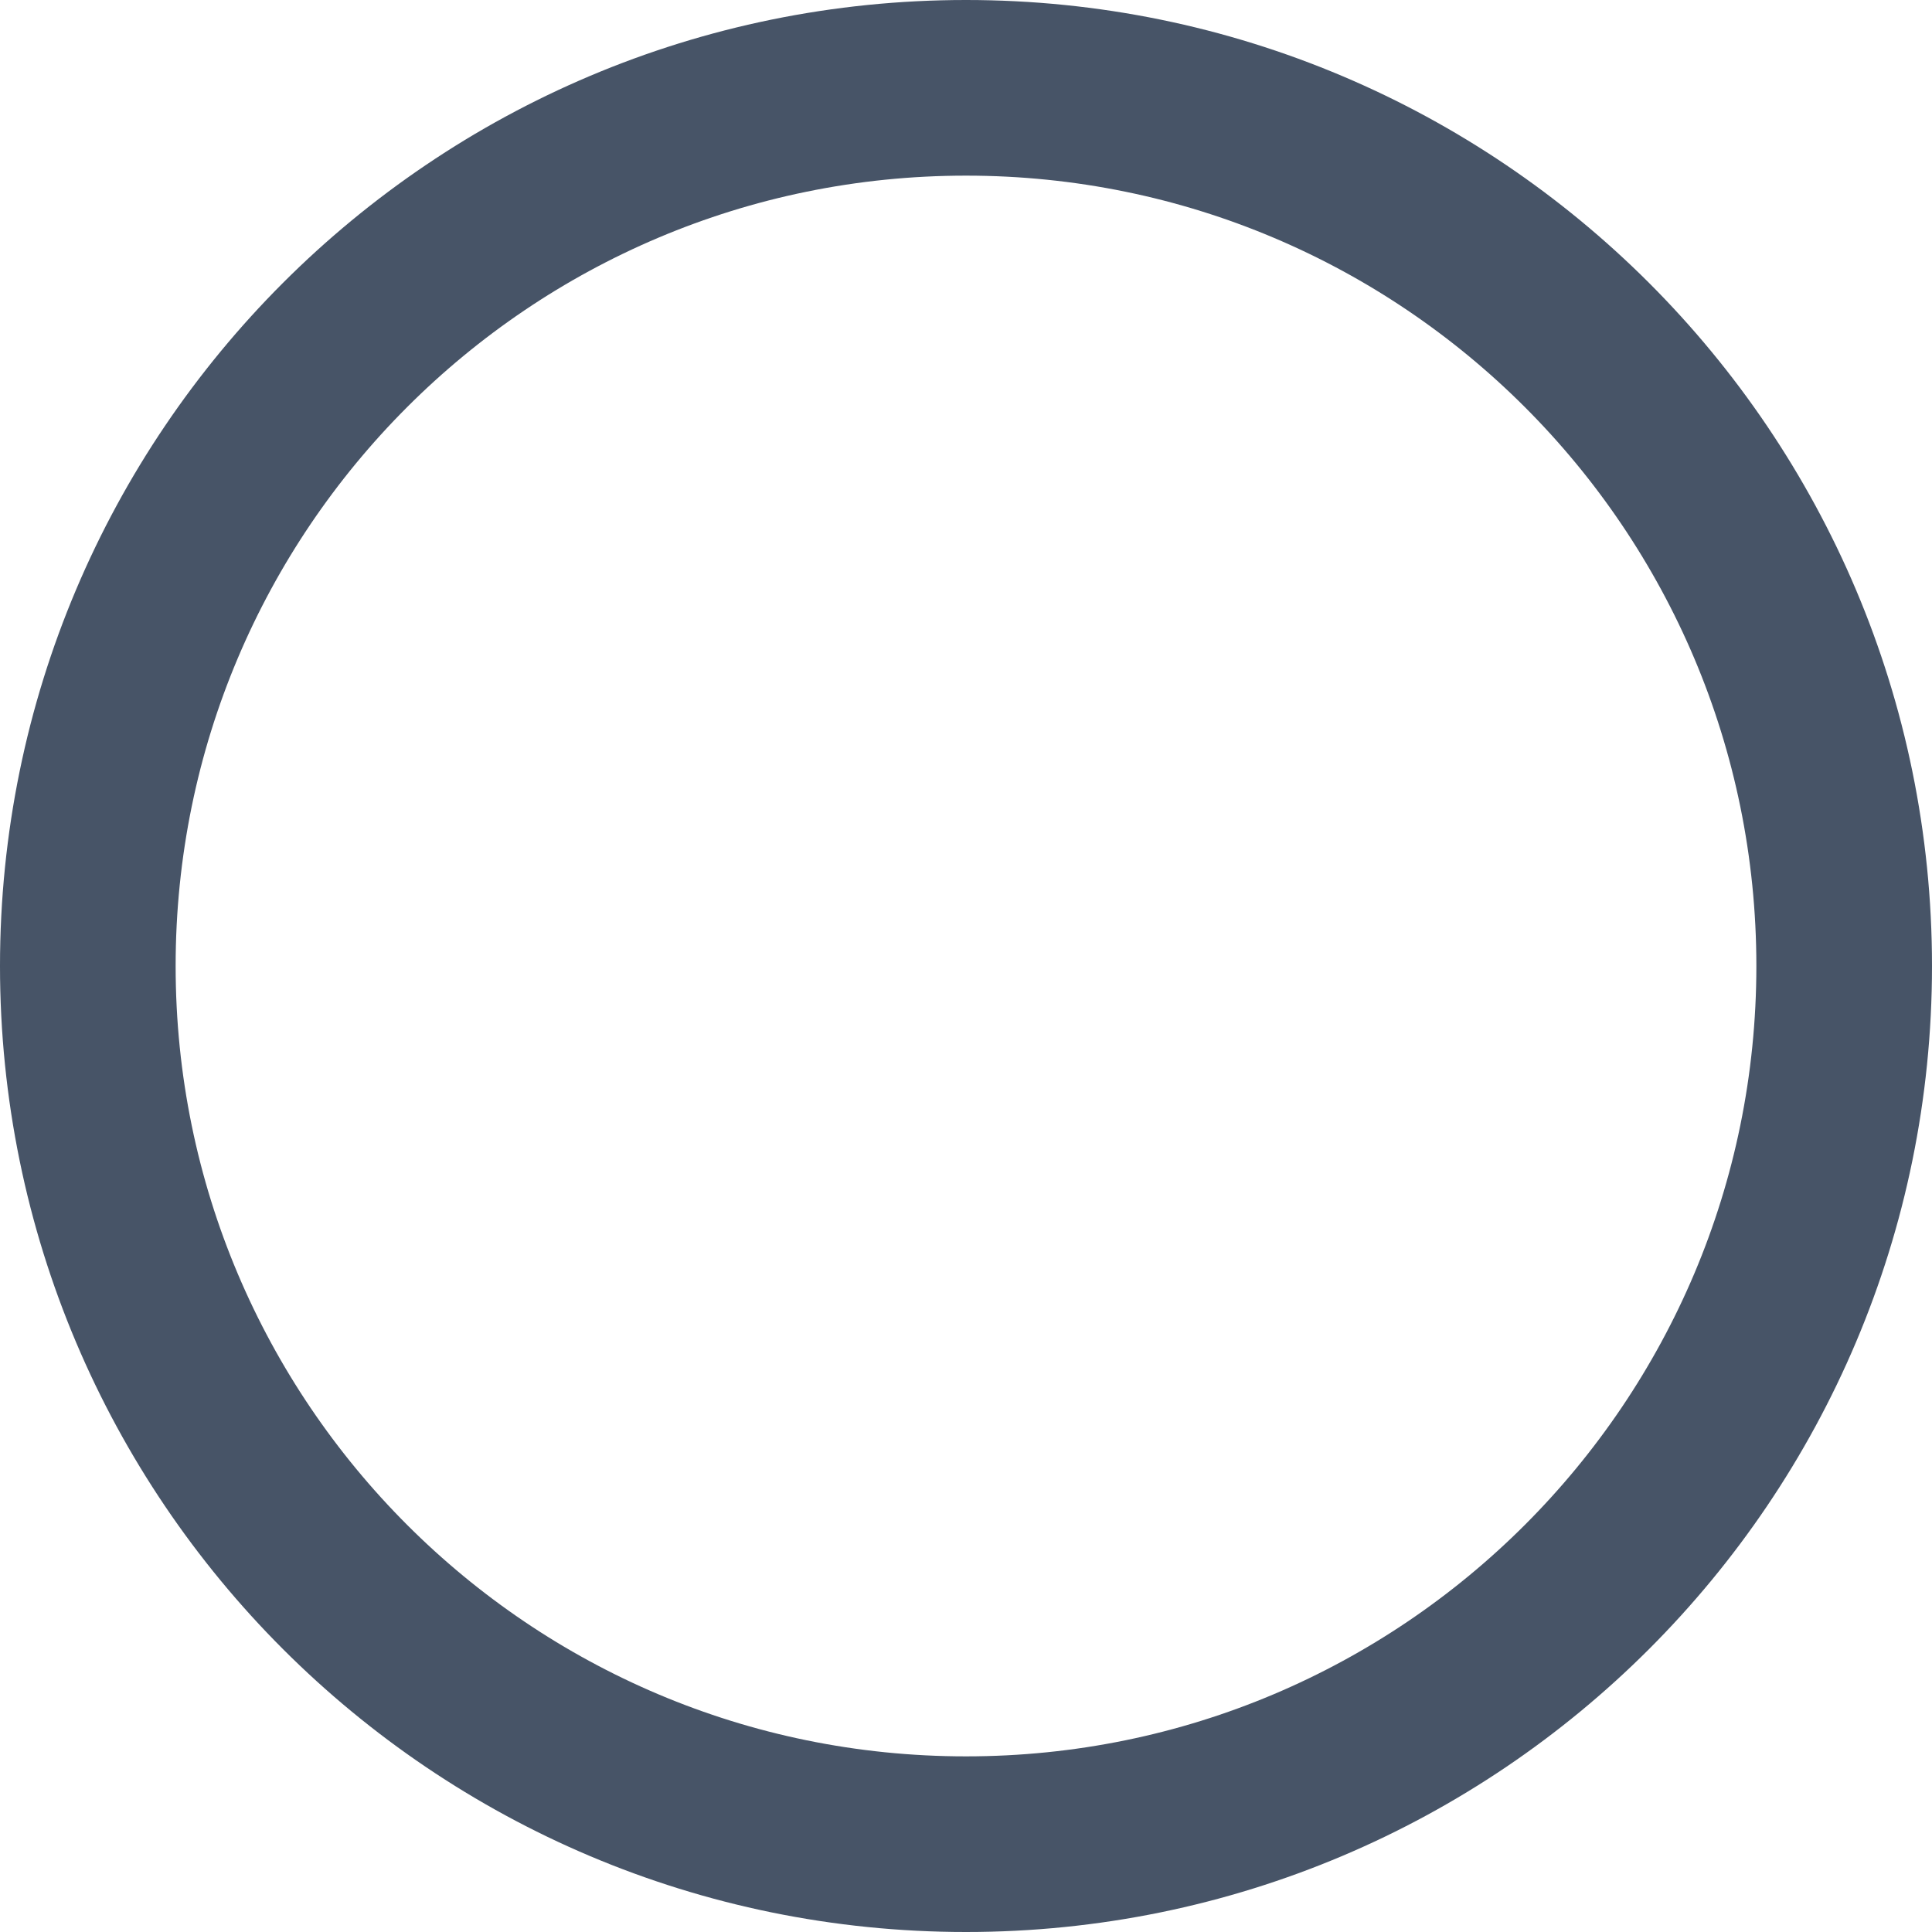
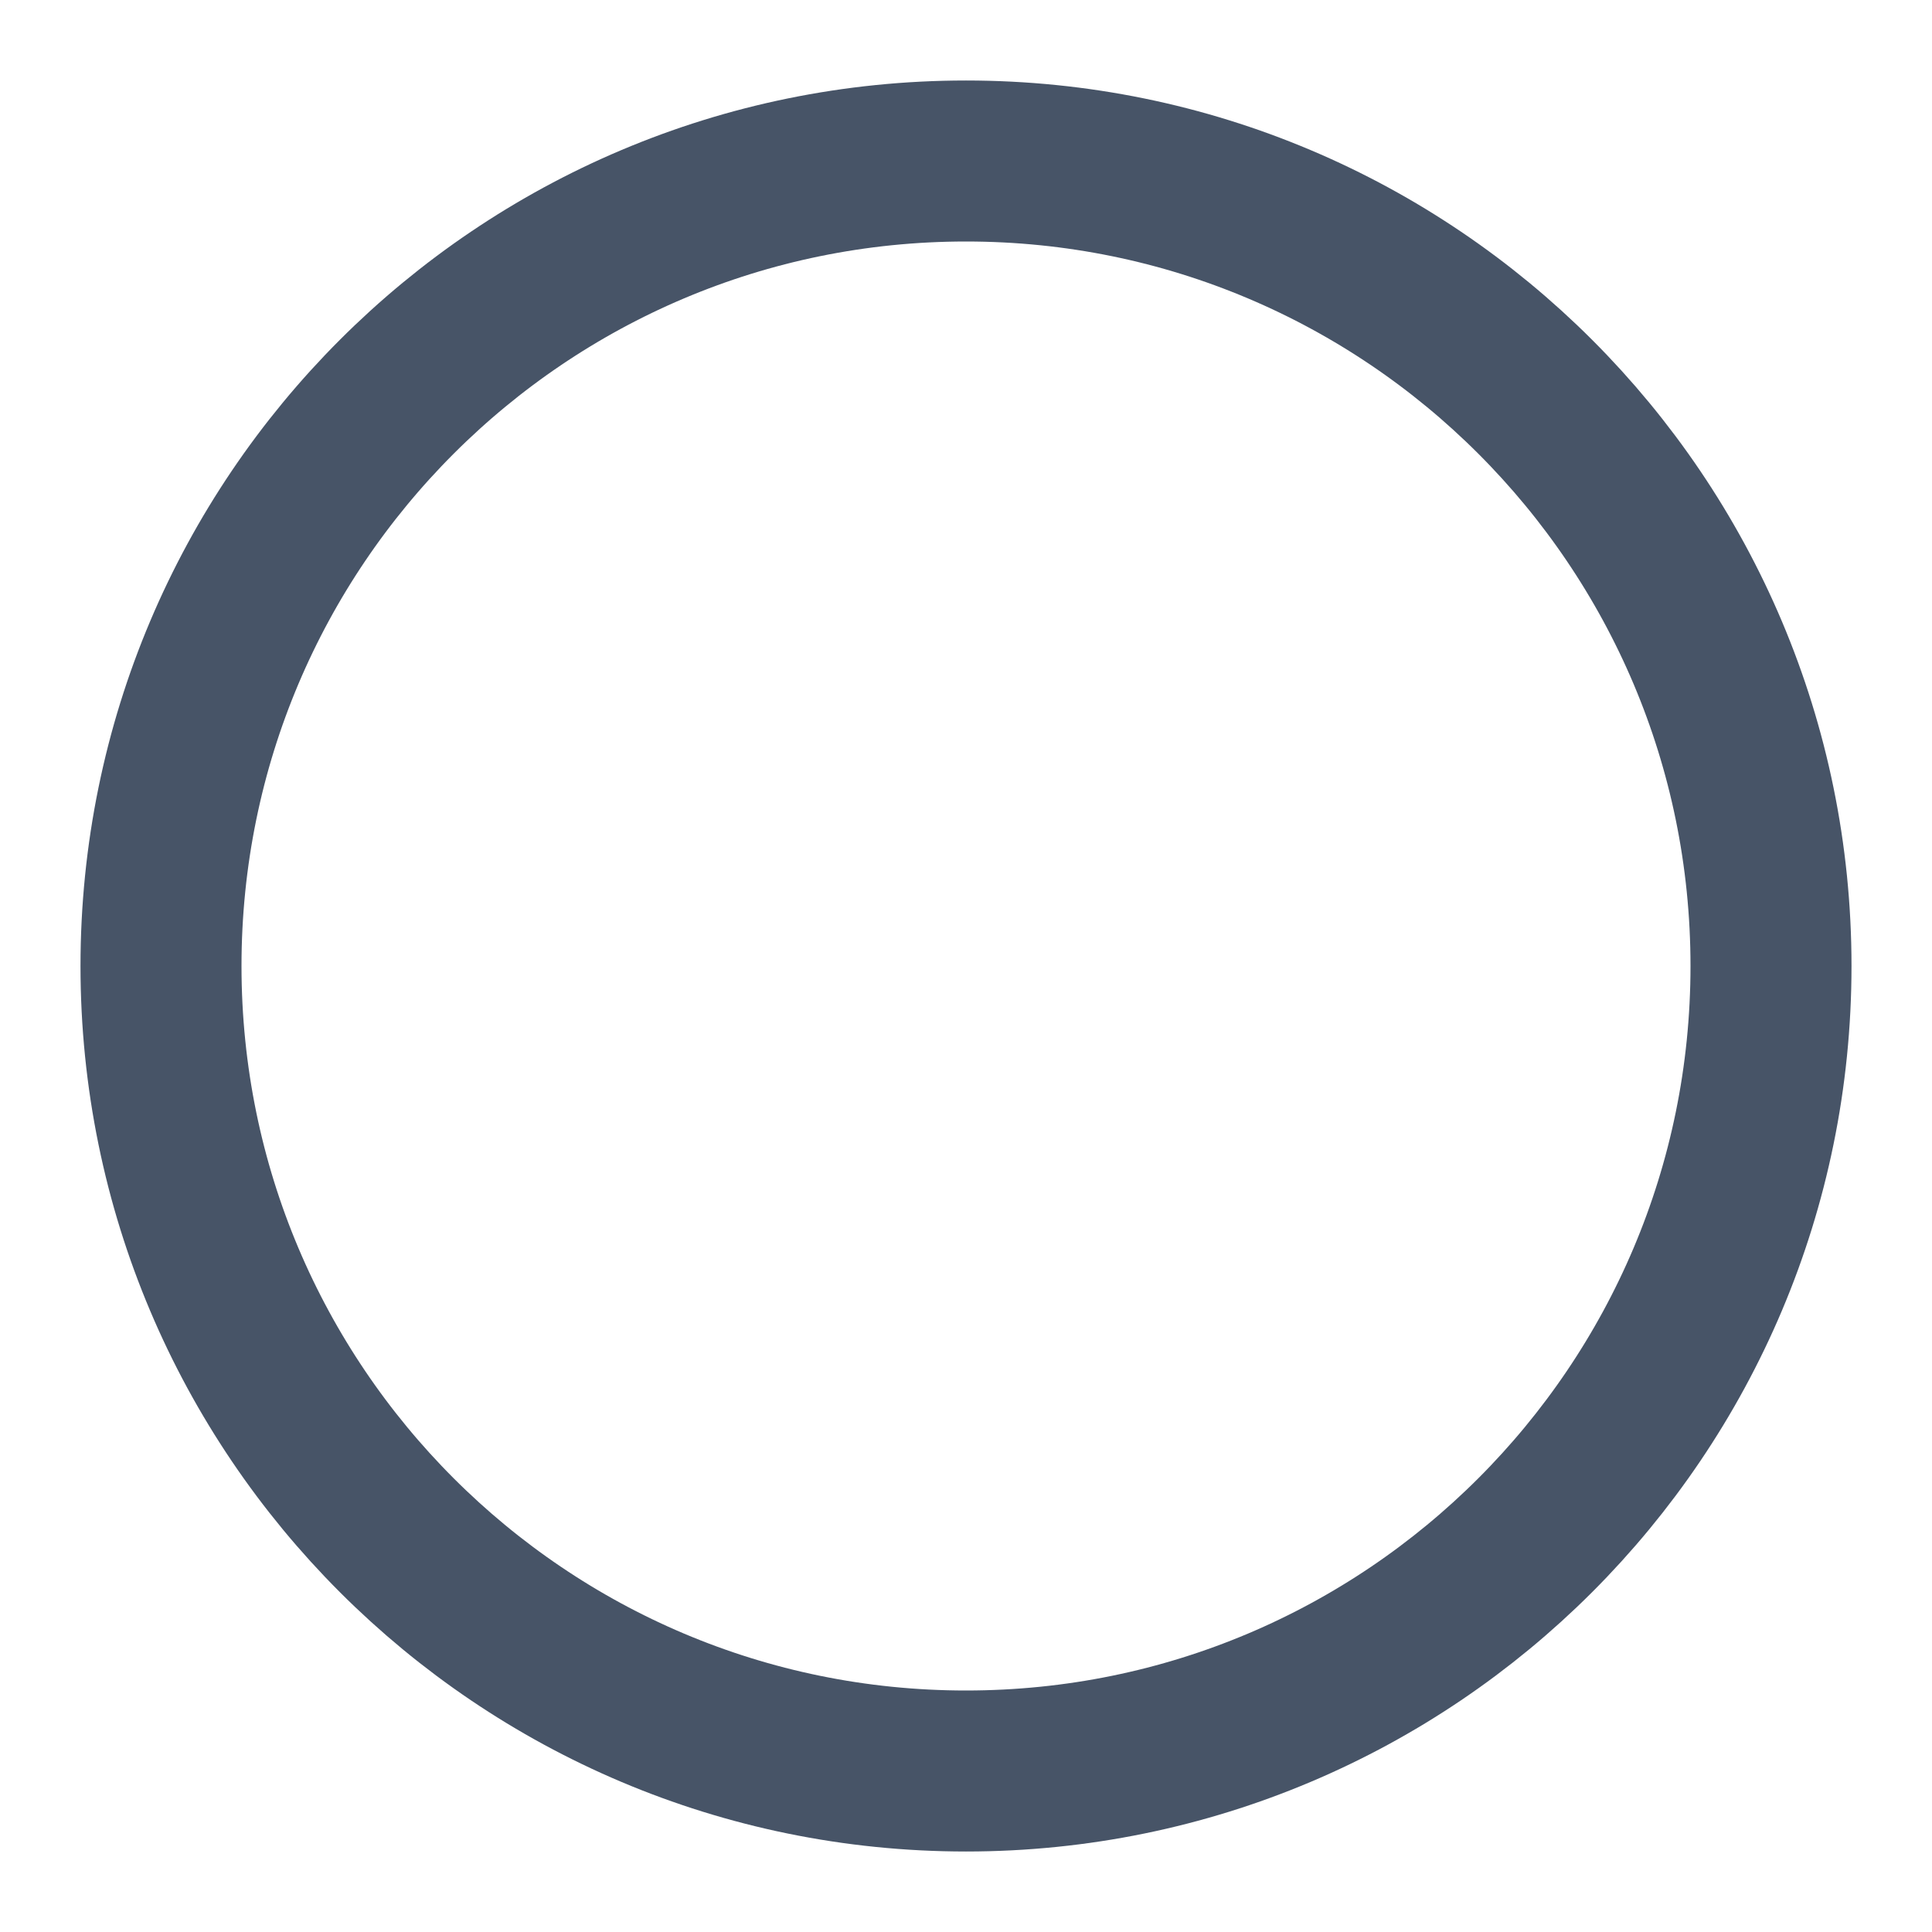
- <svg xmlns="http://www.w3.org/2000/svg" width="22" height="22" viewBox="0 0 22 22" fill="none">
-   <path d="M11 21C16.523 21 21 16.523 21 11C21 5.477 16.523 1 11 1C5.477 1 1 5.477 1 11C1 16.523 5.477 21 11 21Z" stroke="#475467" stroke-width="2" stroke-linecap="round" stroke-linejoin="round" />
+ <svg xmlns="http://www.w3.org/2000/svg" width="24" height="24" viewBox="0 0 24 24" fill="none">
+   <path d="M12 22C17.523 22 22 17.523 22 12C22 6.477 17.523 2 12 2C6.477 2 2 6.477 2 12C2 17.523 6.477 22 12 22Z" stroke="#475467" stroke-width="2" stroke-linecap="round" stroke-linejoin="round" />
</svg>
